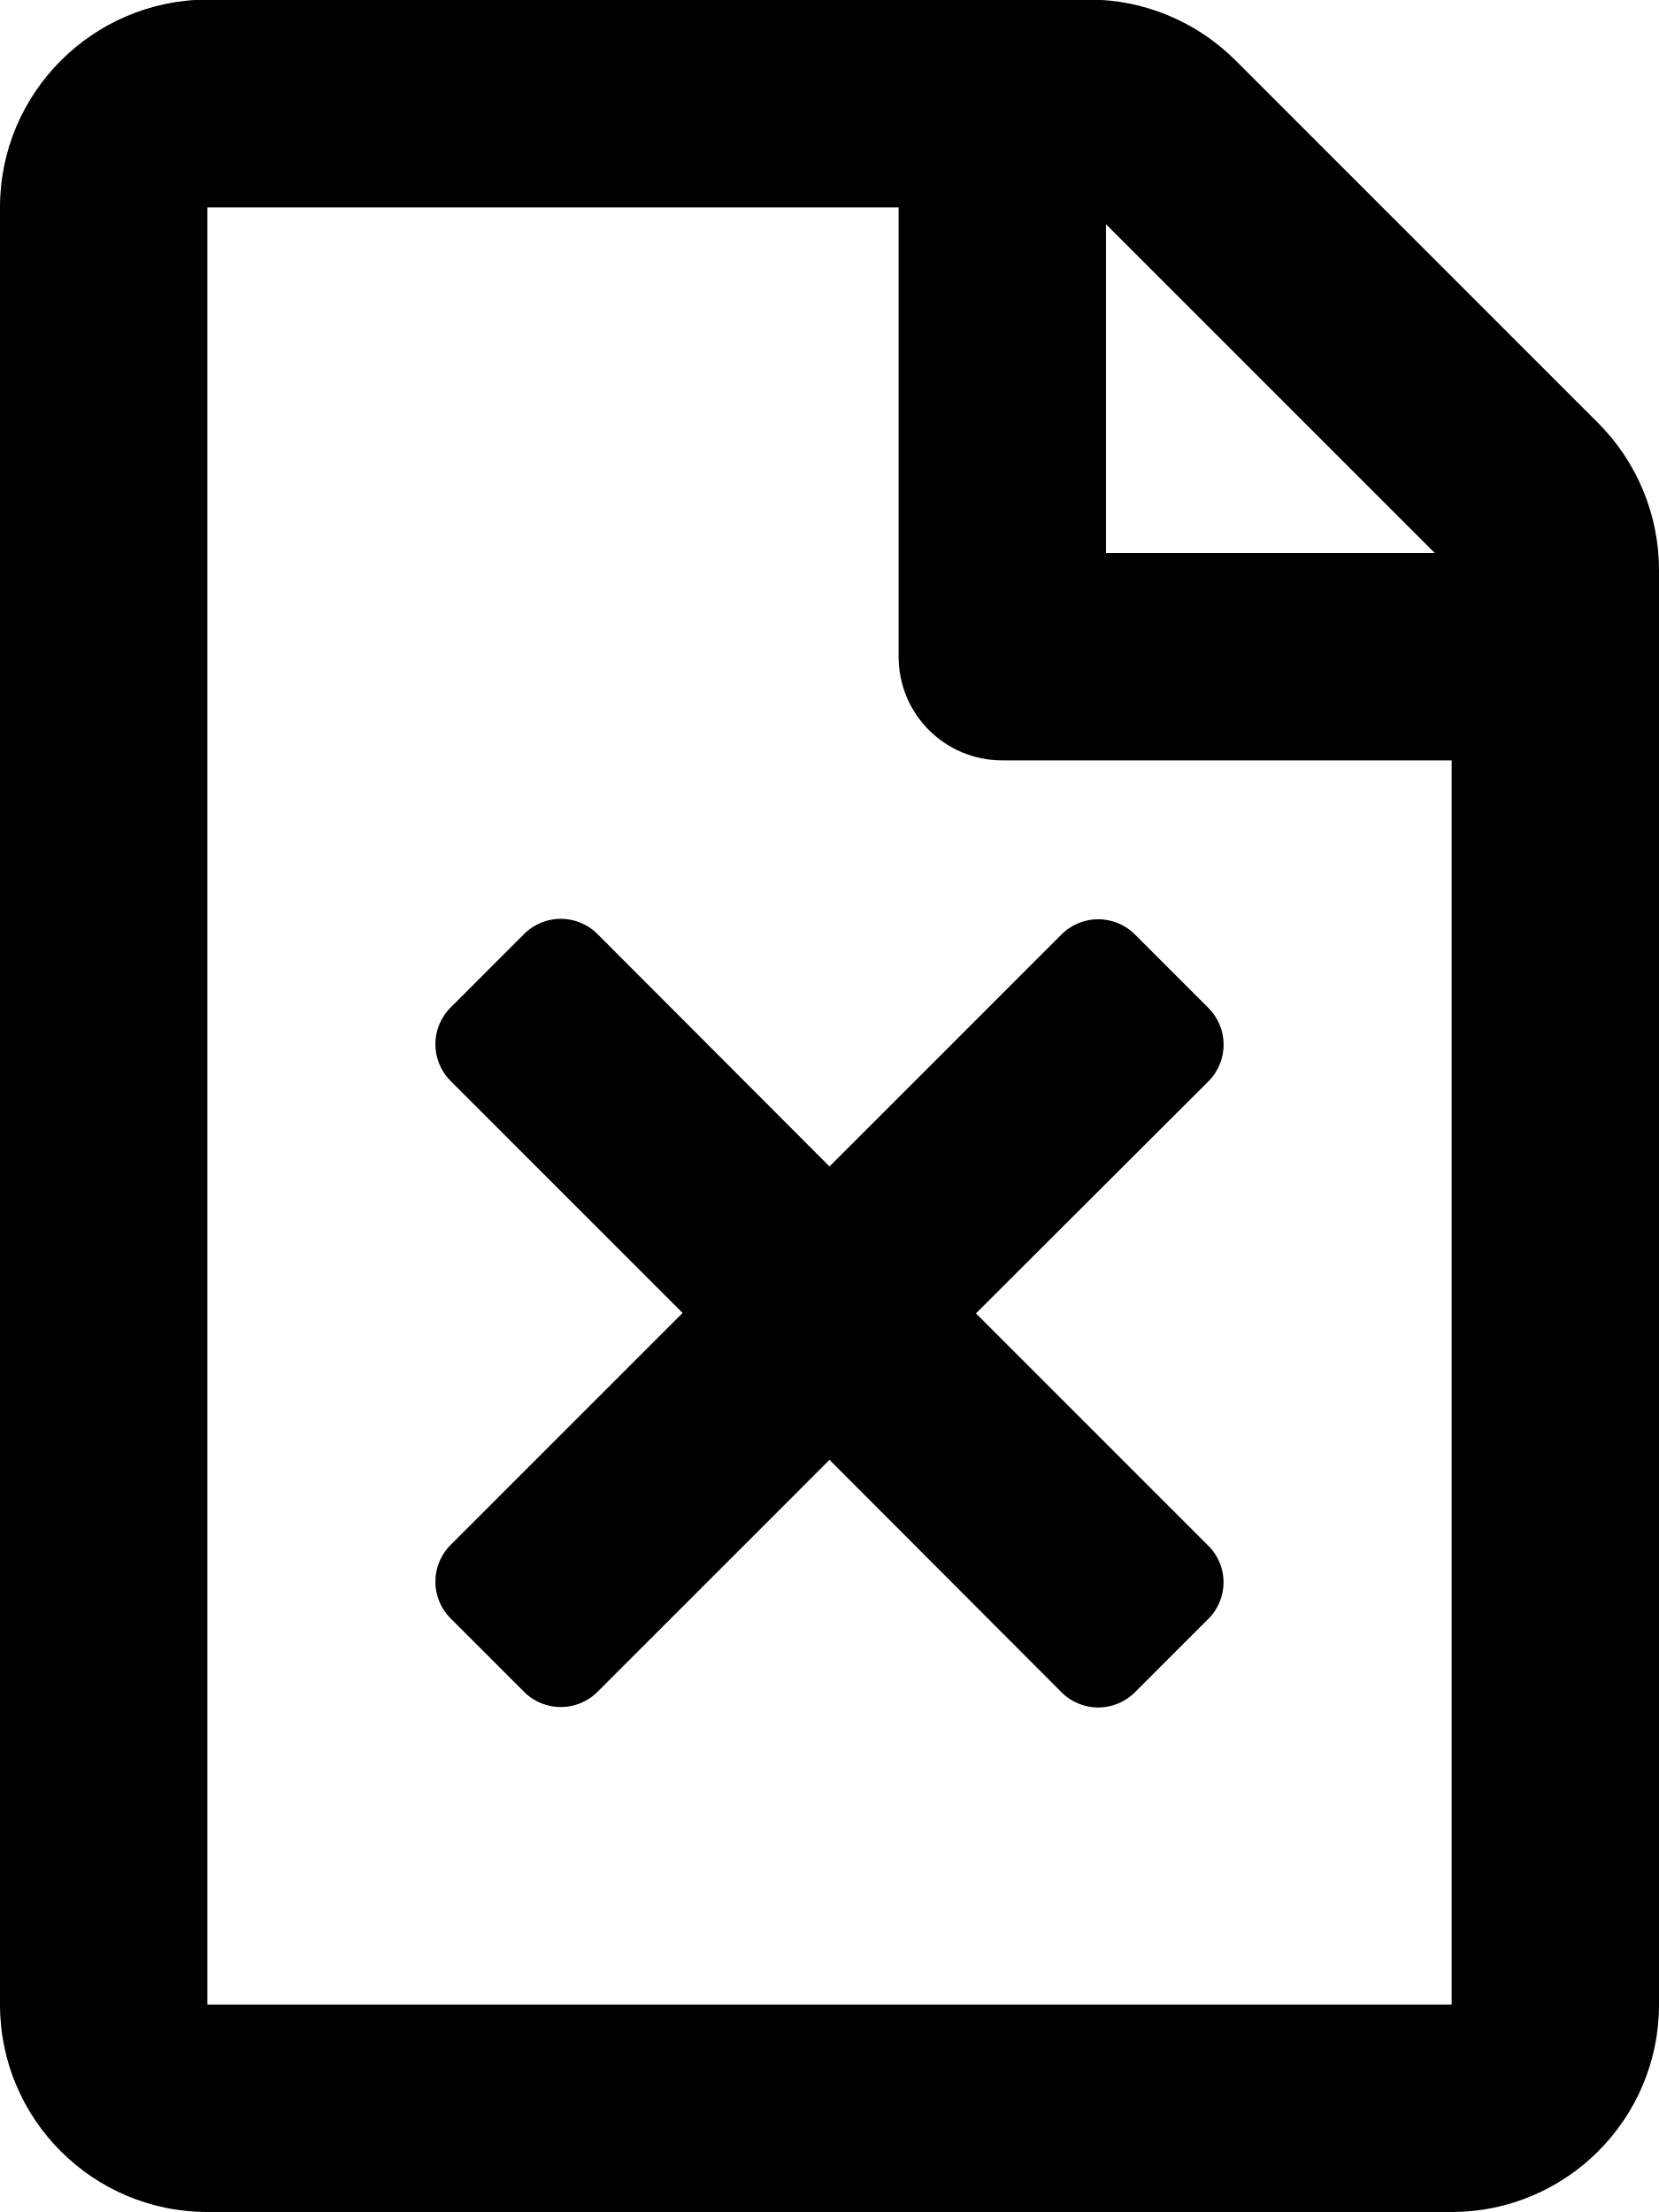
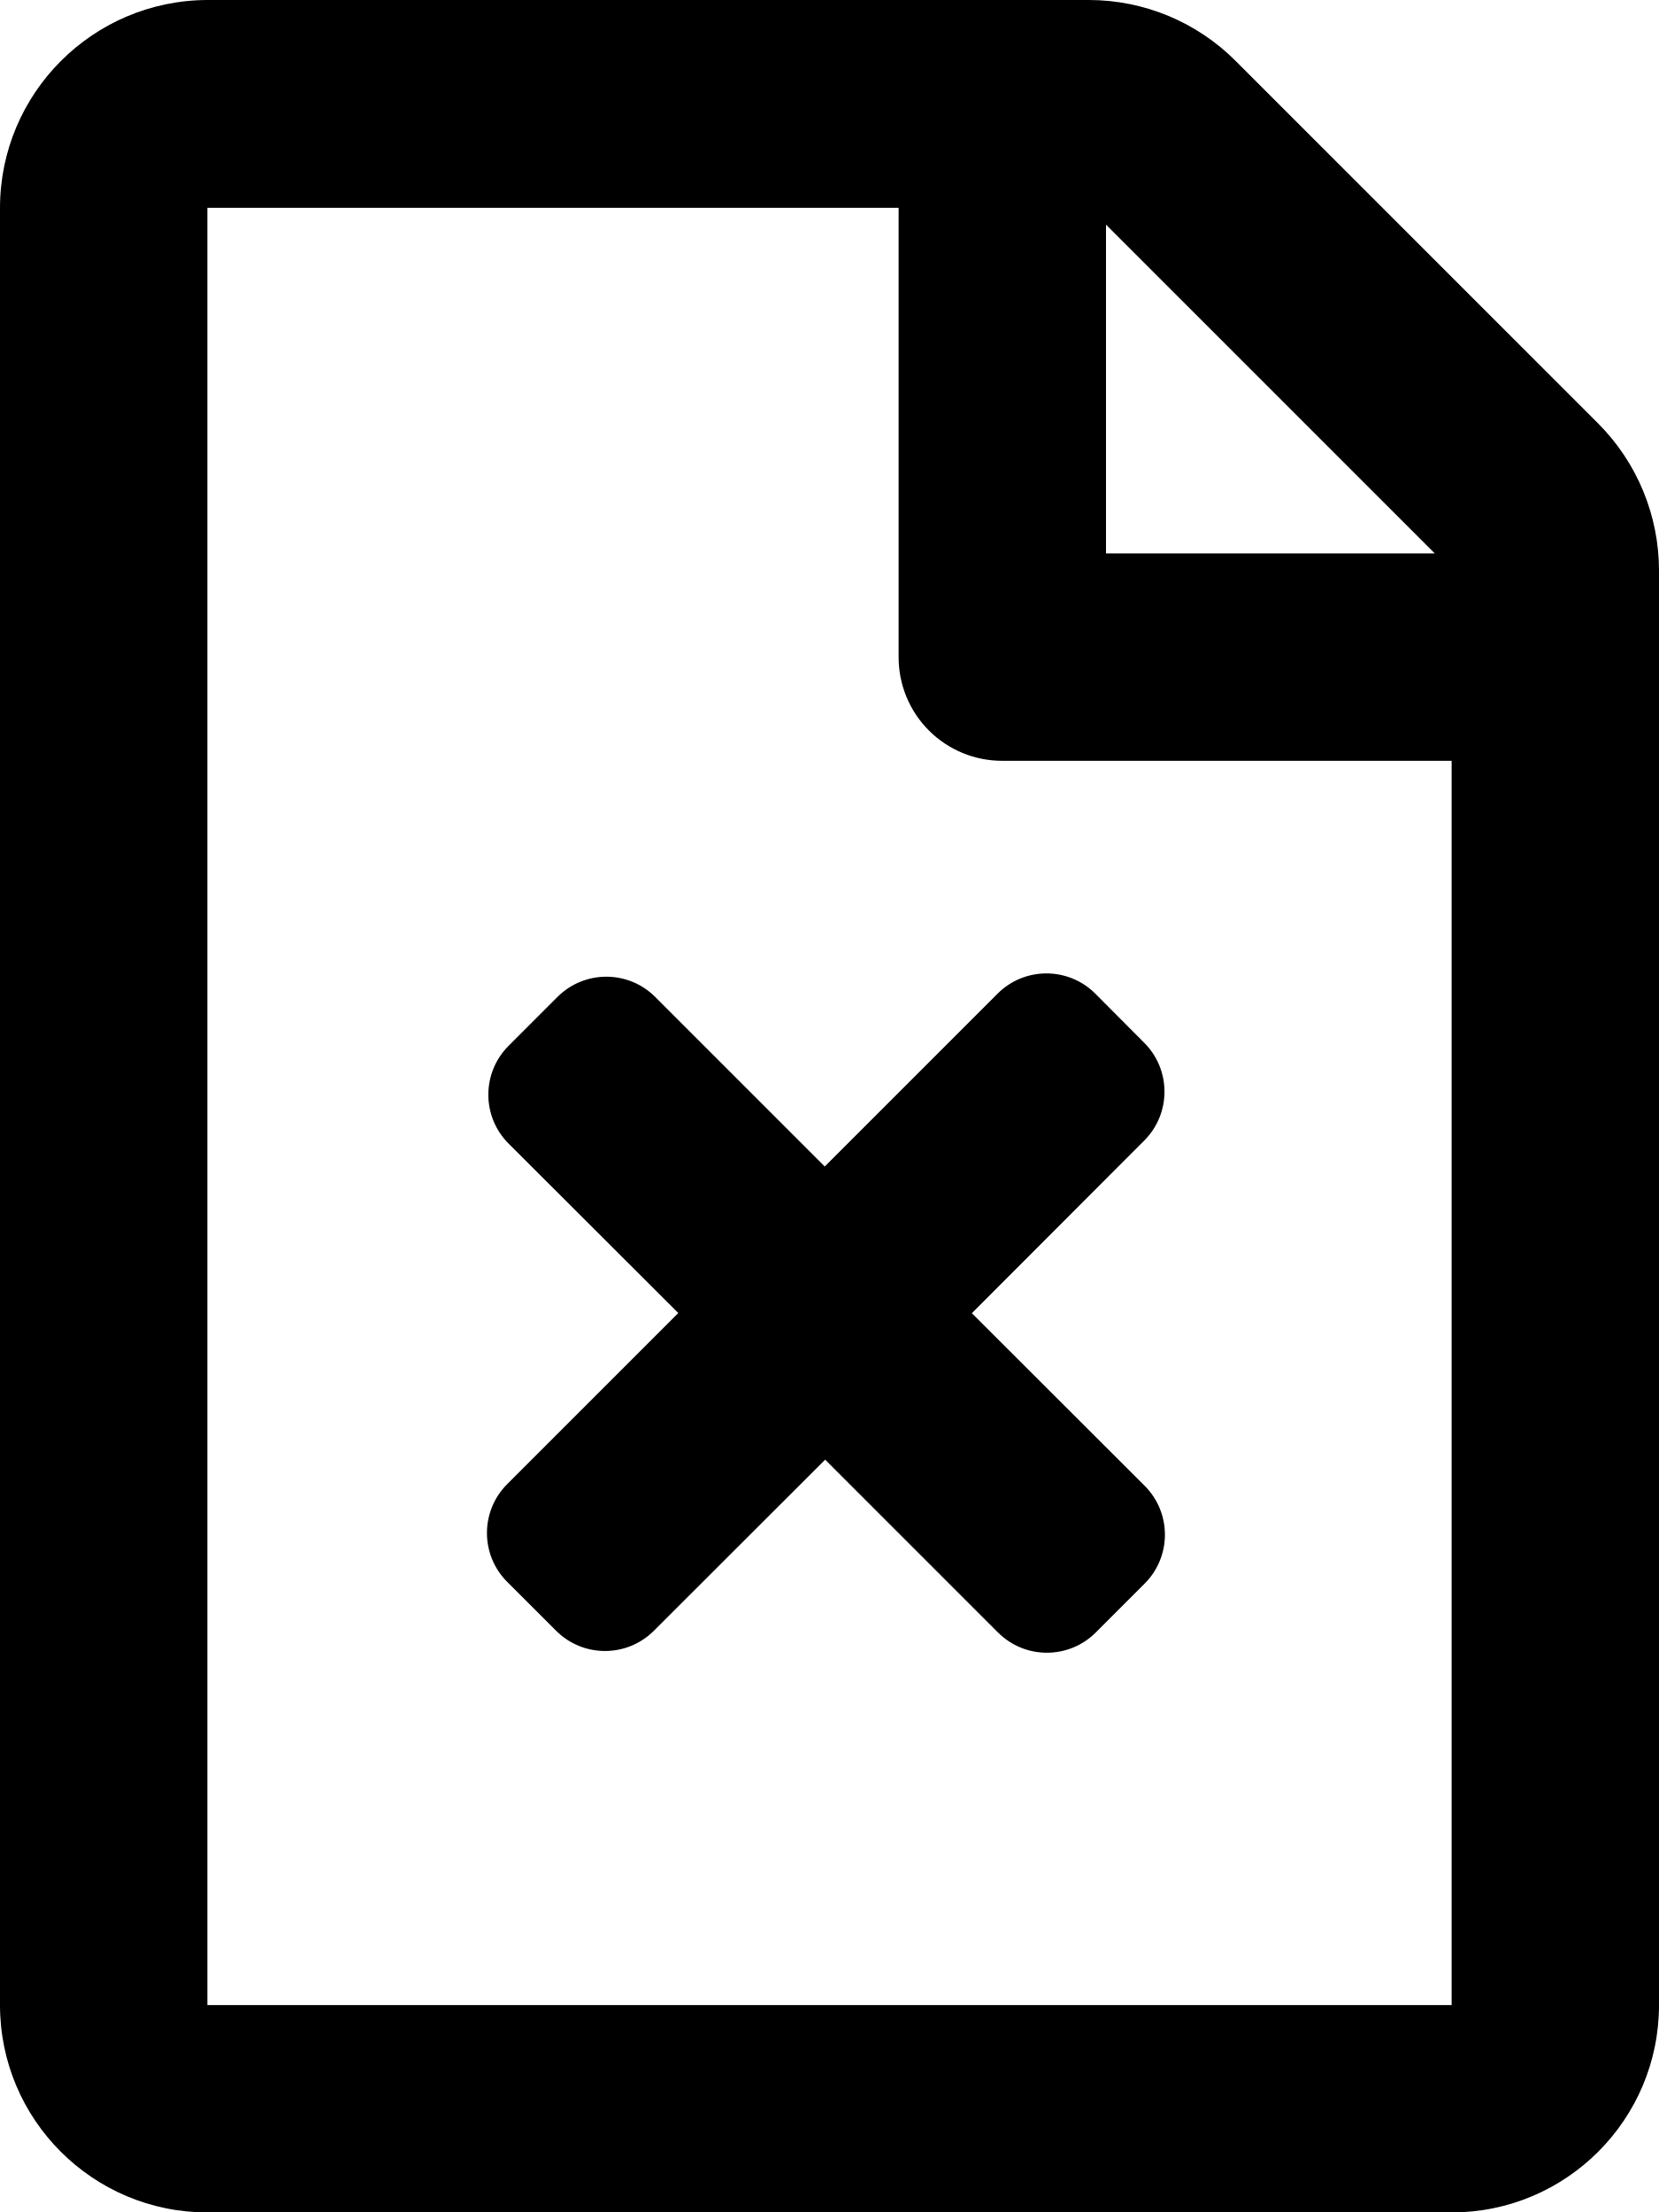
<svg xmlns="http://www.w3.org/2000/svg" viewBox="0 0 384 512">
-   <path d="M369.9 97.9L286 14C277 5 264.8-.1 252.1-.1H48C21.5 0 0 21.5 0 48v416c0 26.5 21.5 48 48 48h288c26.5 0 48-21.5 48-48V131.9c0-12.7-5.1-25-14.1-34zM332.1 128H256V51.9l76.1 76.1zM48 464V48h160v104c0 13.3 10.7 24 24 24h104v288H48zm231.7-89.3l-17 17c-4.7 4.7-12.3 4.7-17 0L192 337.9l-53.7 53.7c-4.7 4.7-12.3 4.7-17 0l-17-17c-4.7-4.7-4.7-12.3 0-17l53.7-53.7-53.7-53.7c-4.7-4.7-4.7-12.3 0-17l17-17c4.7-4.7 12.3-4.7 17 0L192 270l53.7-53.7c4.7-4.7 12.3-4.7 17 0l17 17c4.7 4.7 4.7 12.3 0 17L225.9 304l53.7 53.7c4.8 4.7 4.8 12.3.1 17z" />
+   <path d="M369.9,98,286,14.1A48,48,0,0,0,252.1,0H48A48.16,48.16,0,0,0,0,48.1v416a48,48,0,0,0,48,48H336a48,48,0,0,0,48-48V132A48.23,48.23,0,0,0,369.9,98ZM256,52l76.1,76.1H256Zm80,412.1H48V48.1H208v104a23.94,23.94,0,0,0,24,24H336ZM264.85,264a16,16,0,0,0,0-22.63L253.53,230a16,16,0,0,0-22.63,0l-40,40-39.24-39.24a16,16,0,0,0-22.63,0l-11.31,11.31a16,16,0,0,0,0,22.63L157,303.92l-39.6,39.6a16,16,0,0,0,0,22.63l11.32,11.31a16,16,0,0,0,22.63,0L191,337.86l40,40a16,16,0,0,0,22.63,0l11.32-11.32a16,16,0,0,0,0-22.63l-40-39.95Z" />
</svg>
